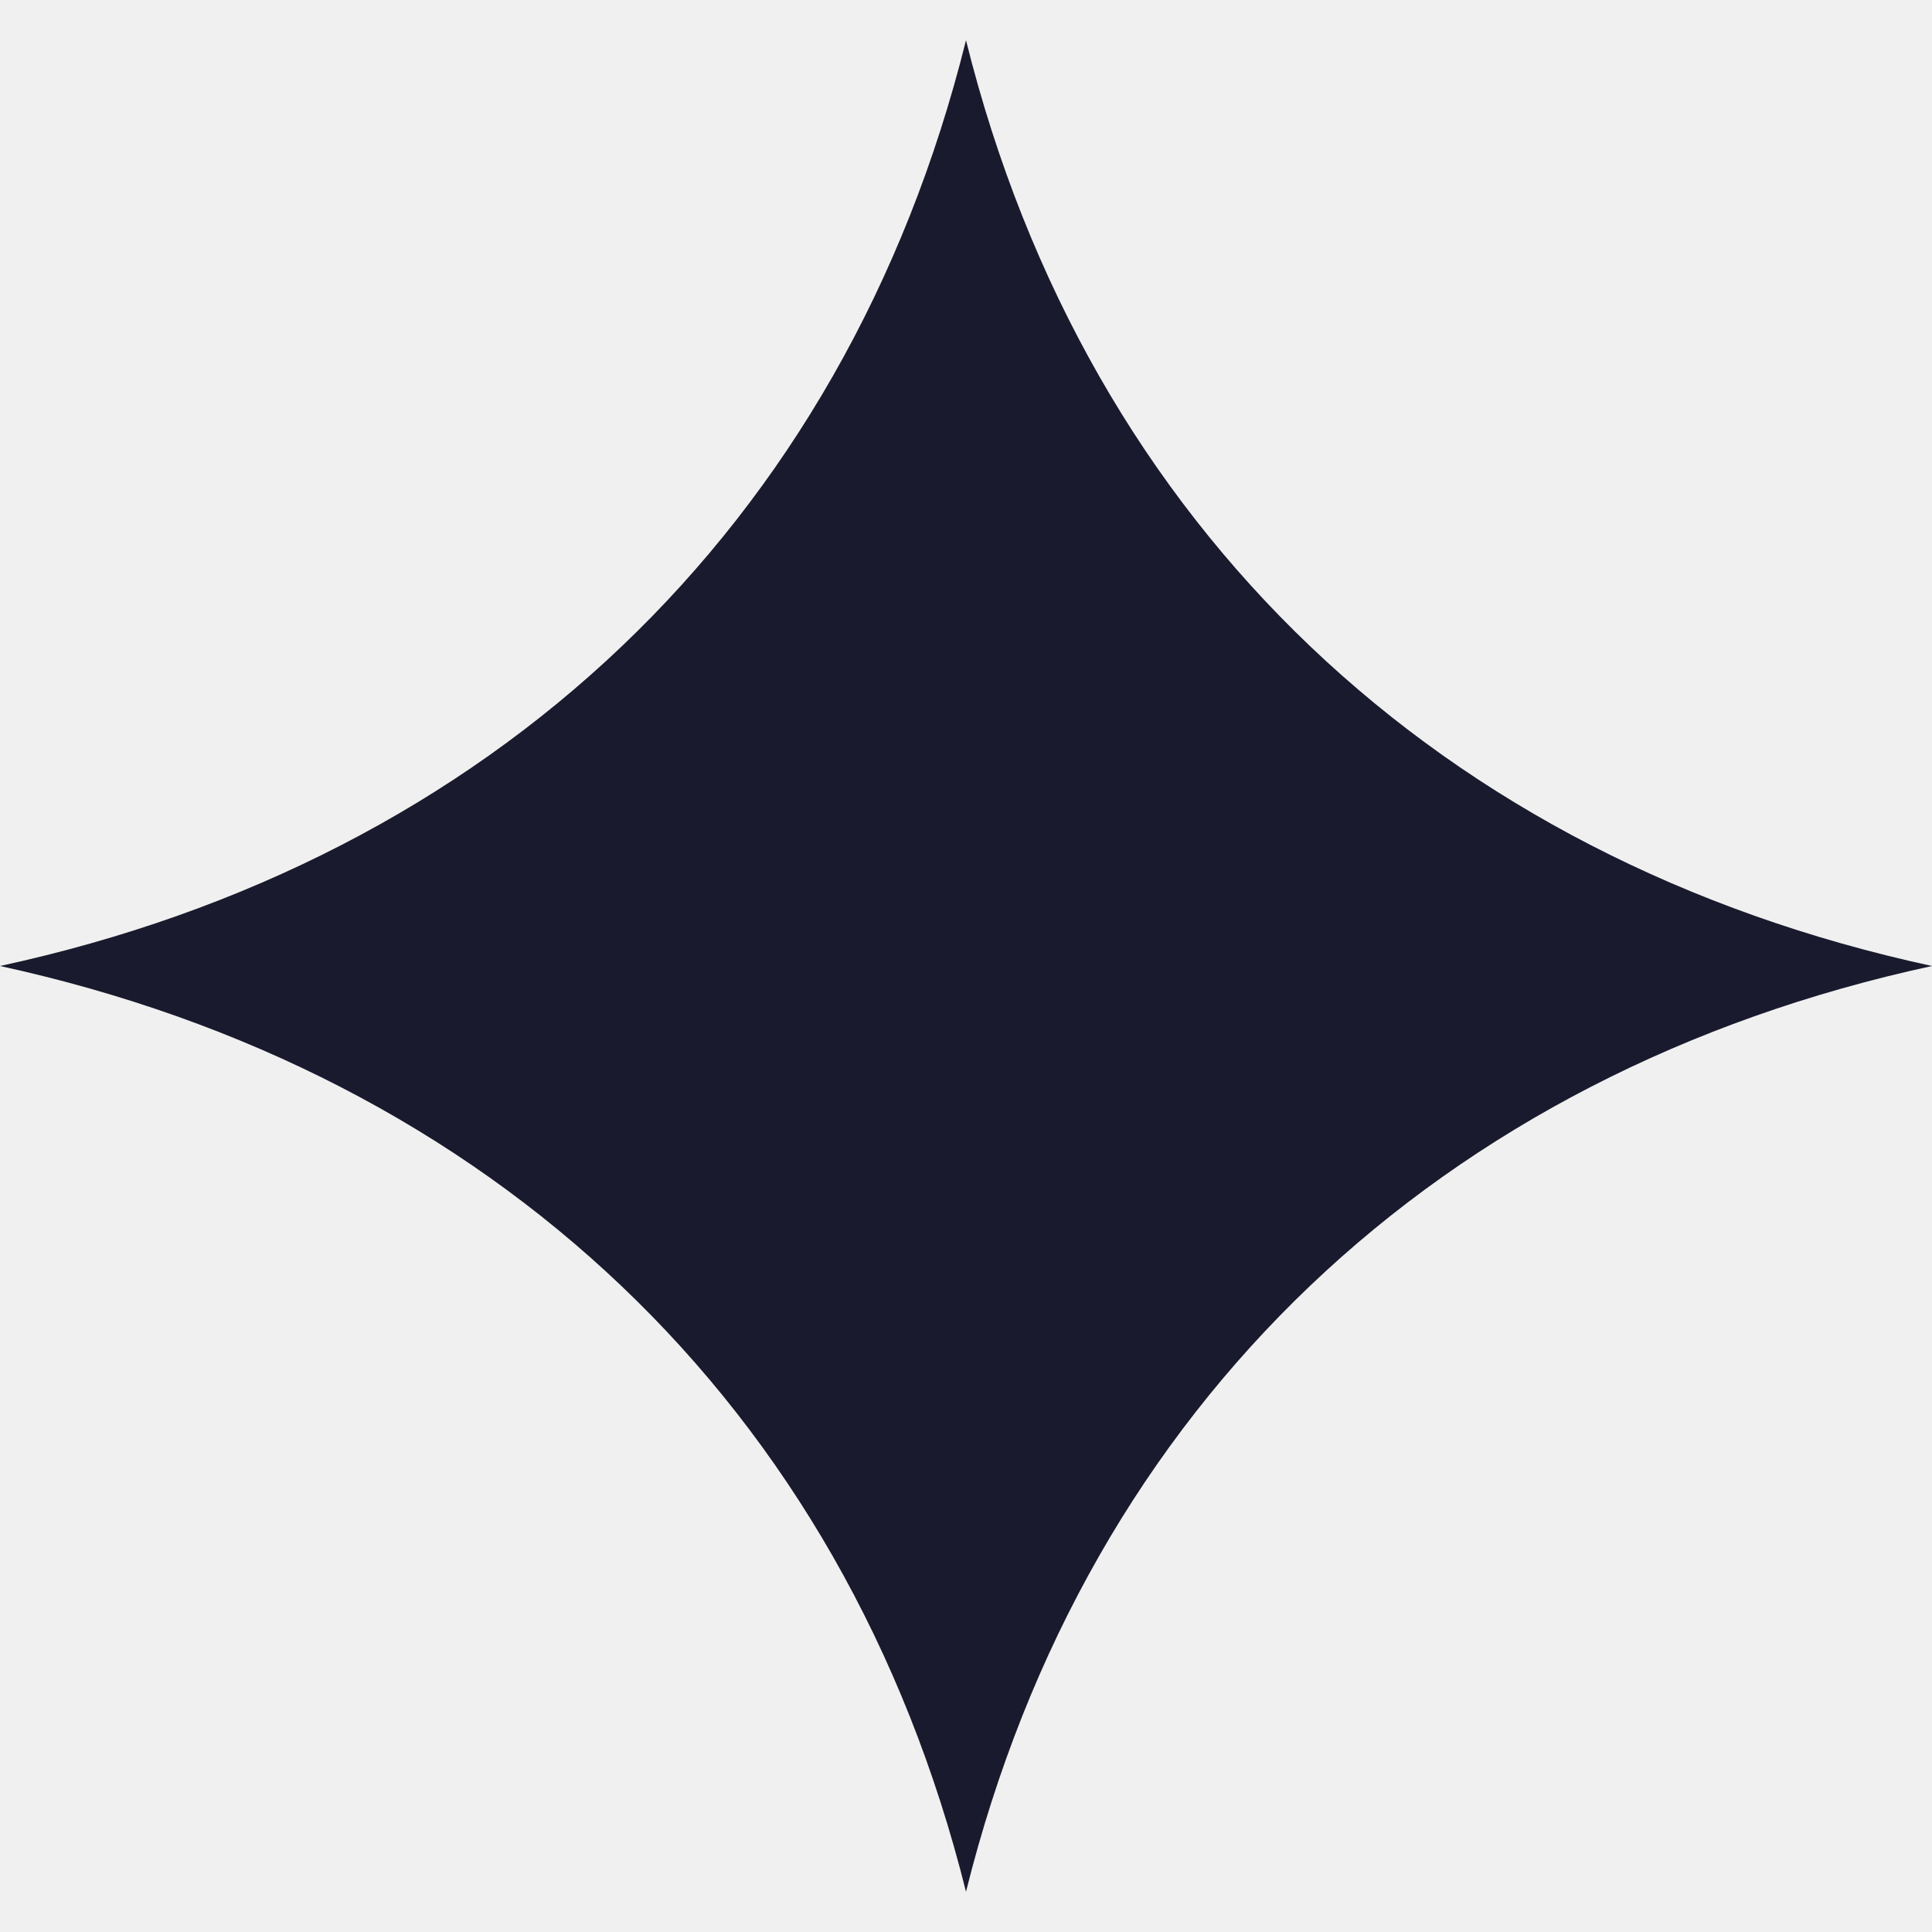
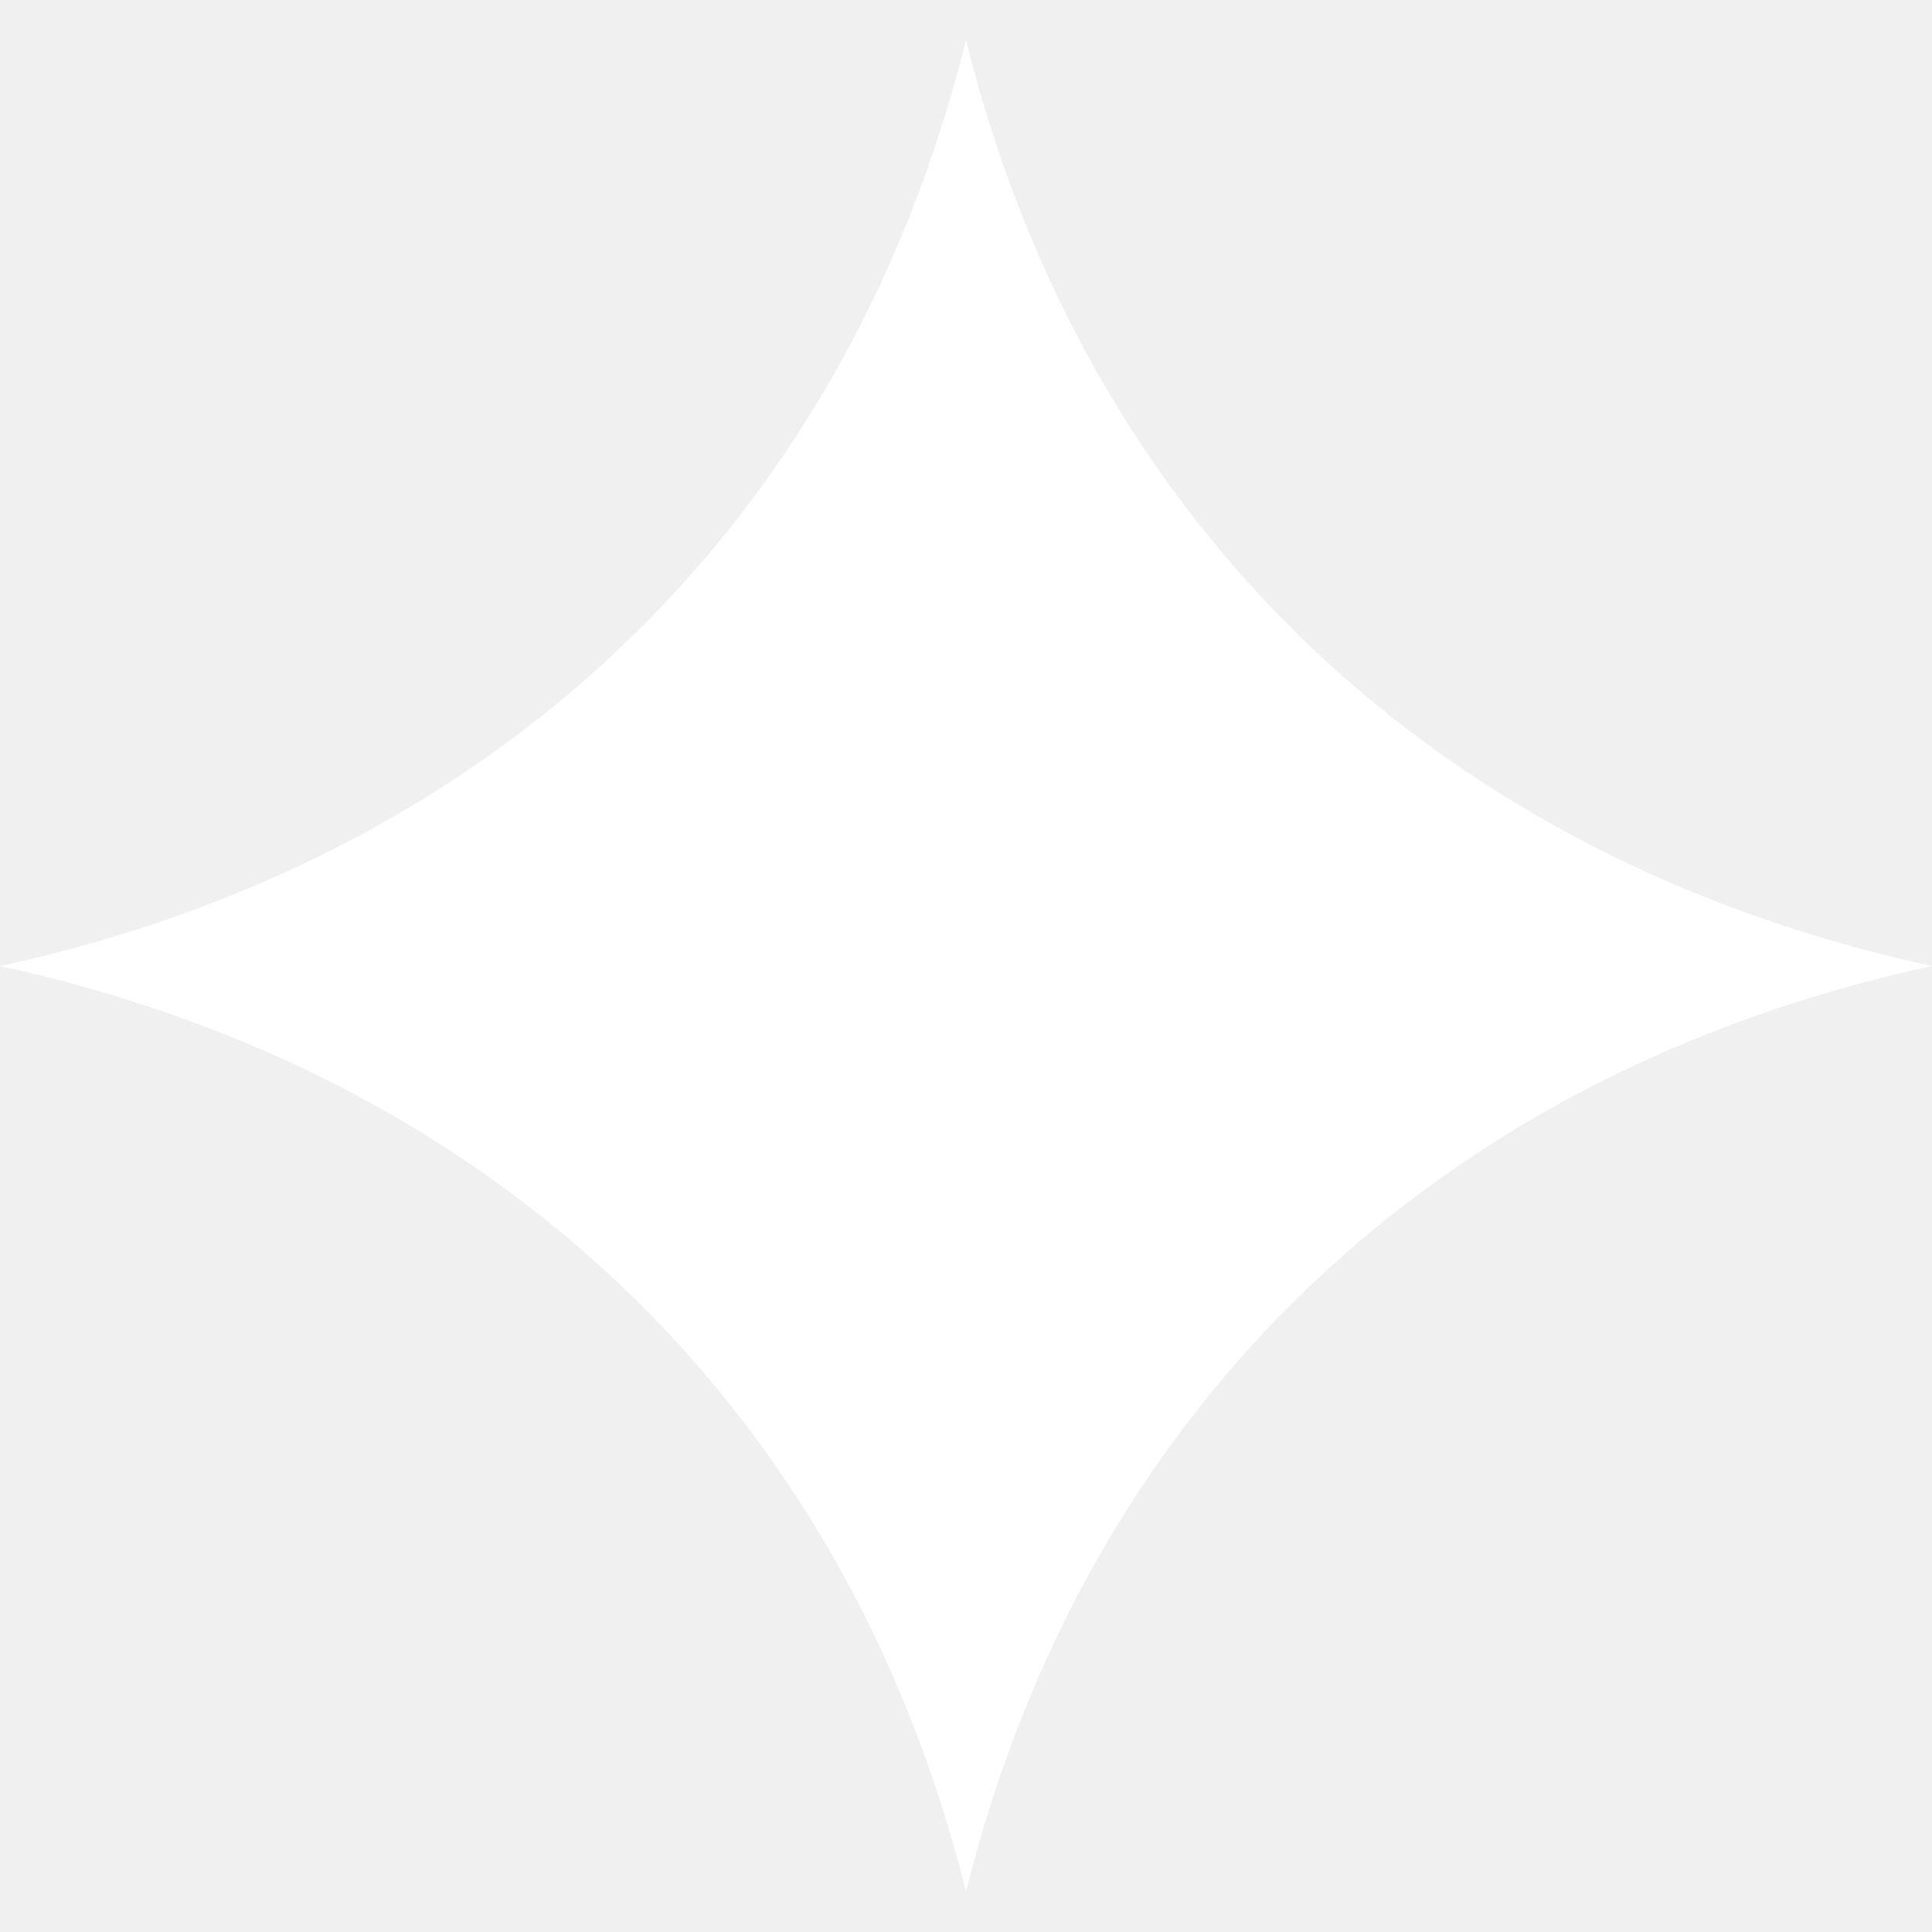
- <svg xmlns="http://www.w3.org/2000/svg" viewBox="0 0 24 24">
-   <path fill="#1a1a2e" d="M12 .5c1.51 6.07 5.9 10.18 12 11.5-6.1 1.32-10.49 5.43-12 11.5C10.49 17.44 6.1 13.33 0 12 6.1 10.68 10.49 6.57 12 .5" />
+ <svg xmlns="http://www.w3.org/2000/svg" fill="#fff" viewBox="0 0 24 24">
+   <path d="M12 .5c1.51 6.07 5.9 10.18 12 11.5-6.1 1.32-10.49 5.43-12 11.5C10.49 17.44 6.1 13.33 0 12 6.1 10.68 10.49 6.57 12 .5" />
</svg>
